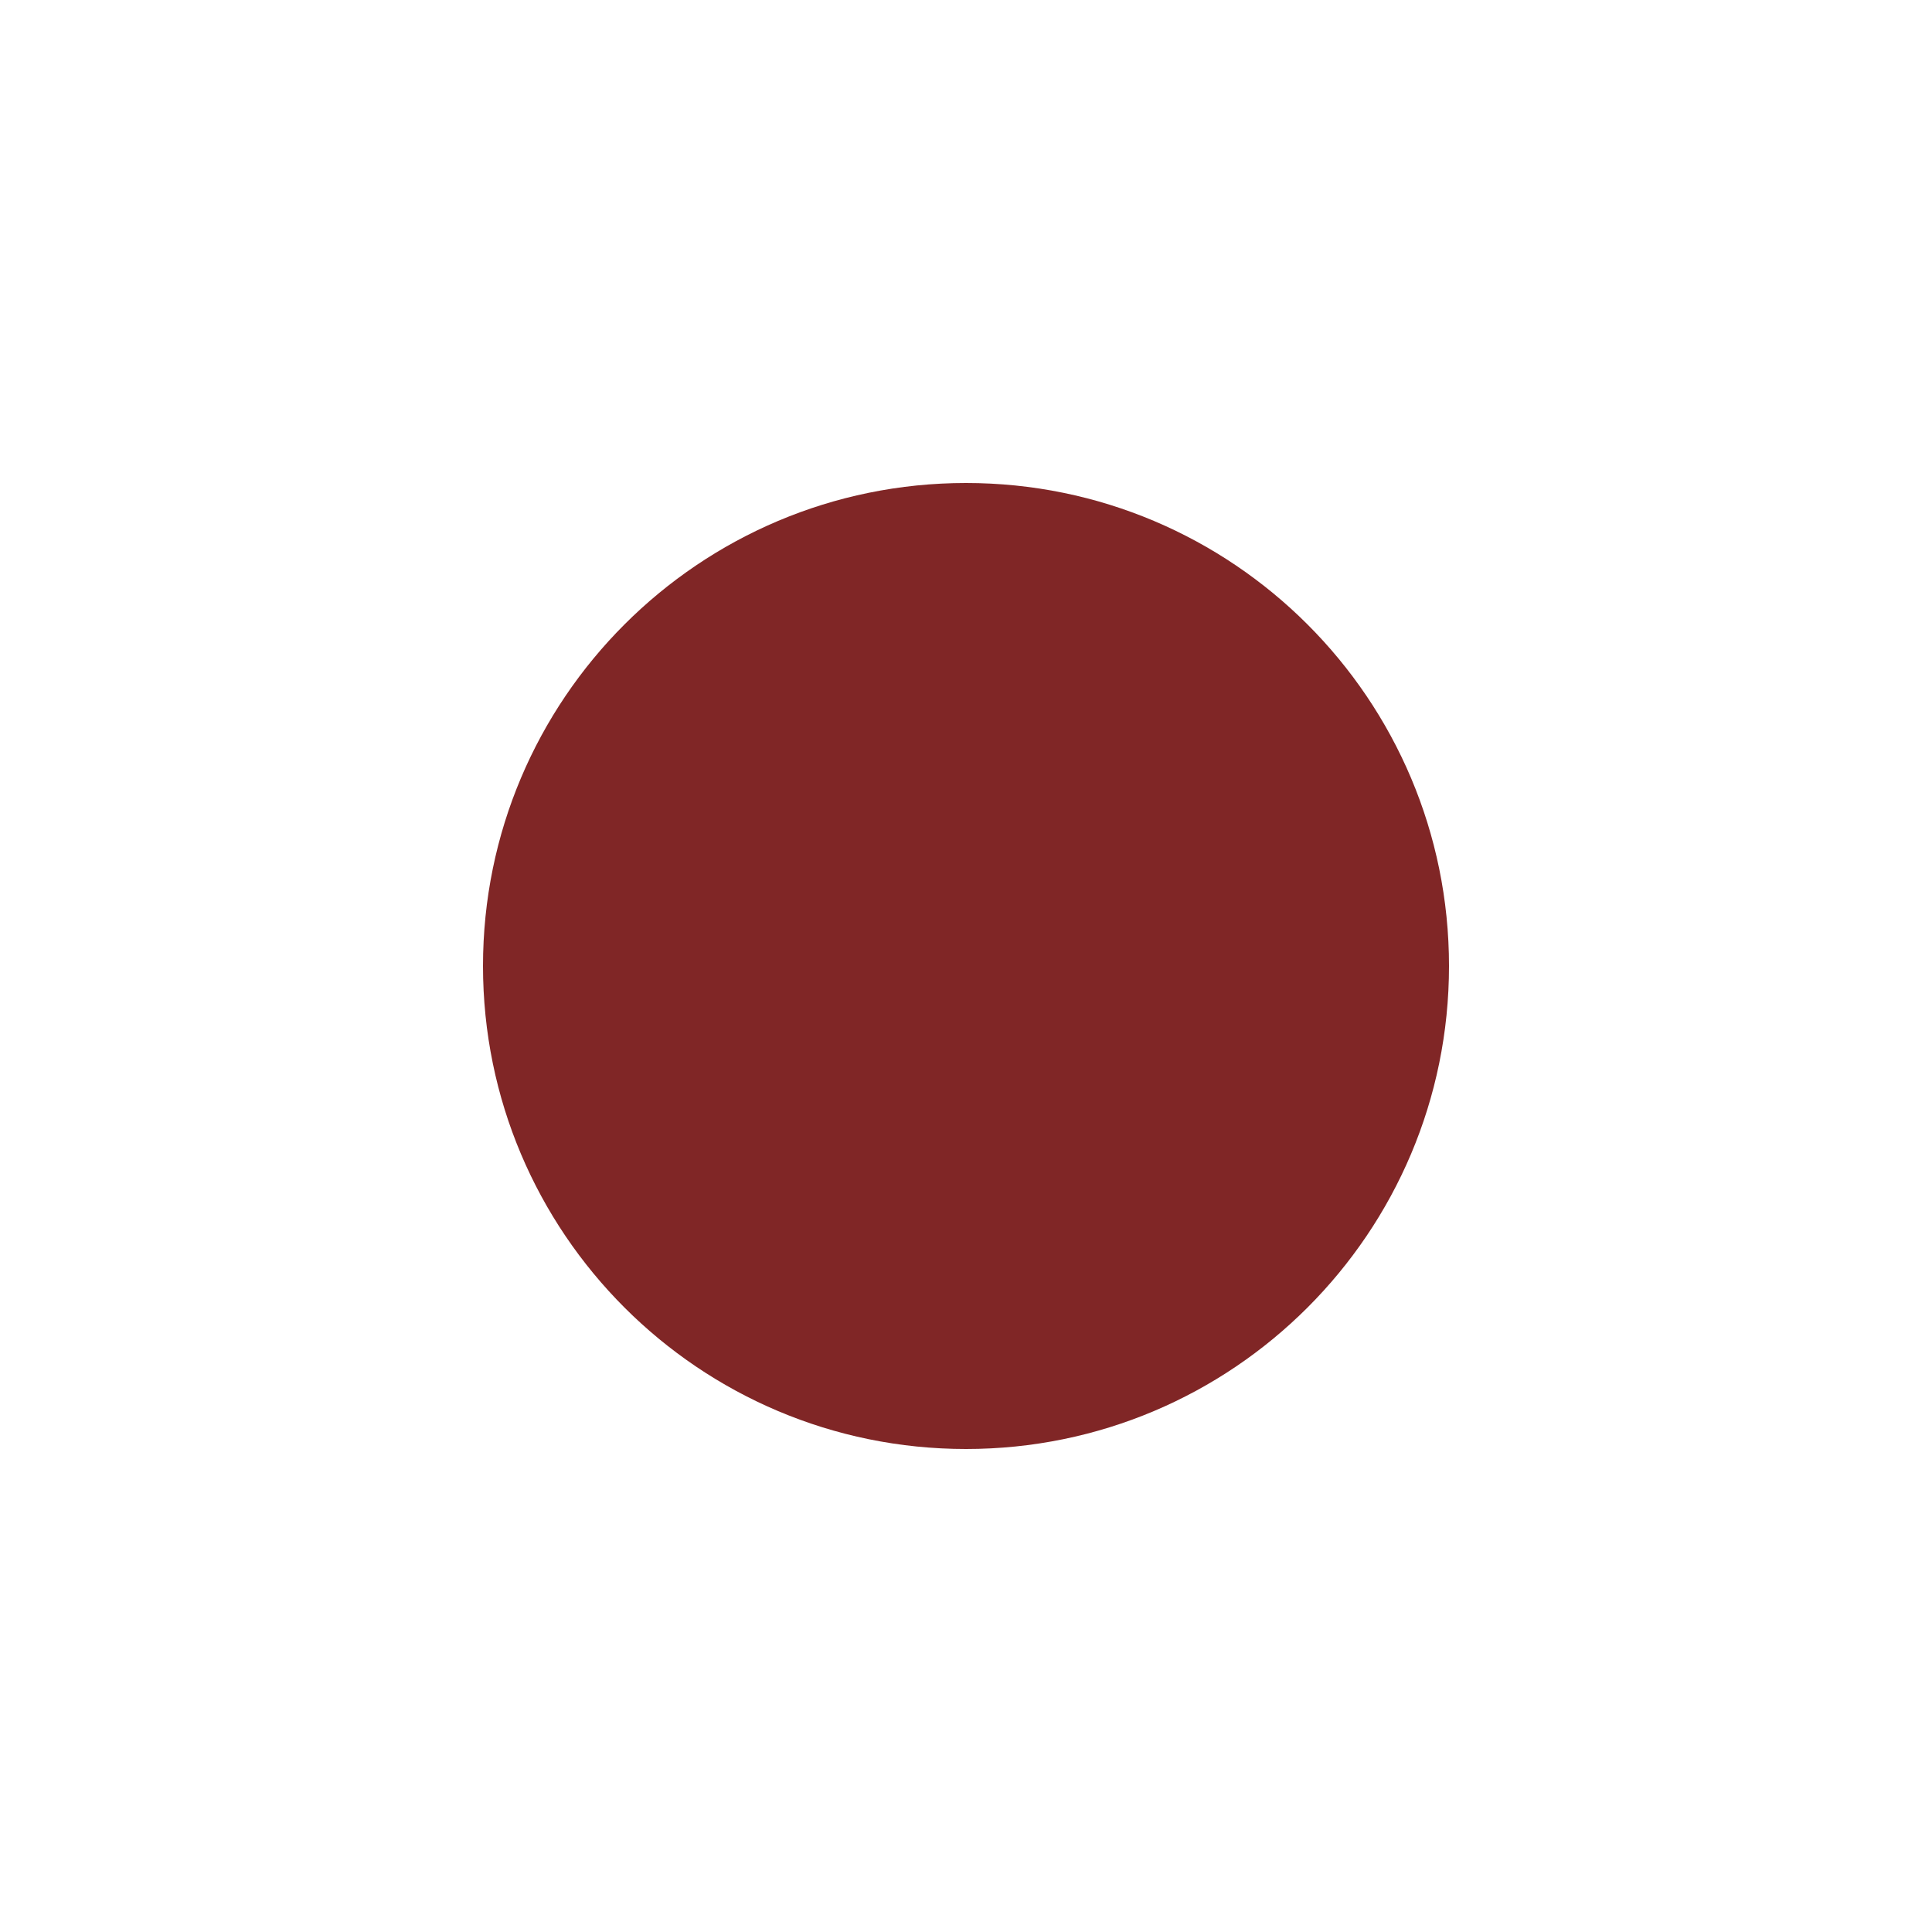
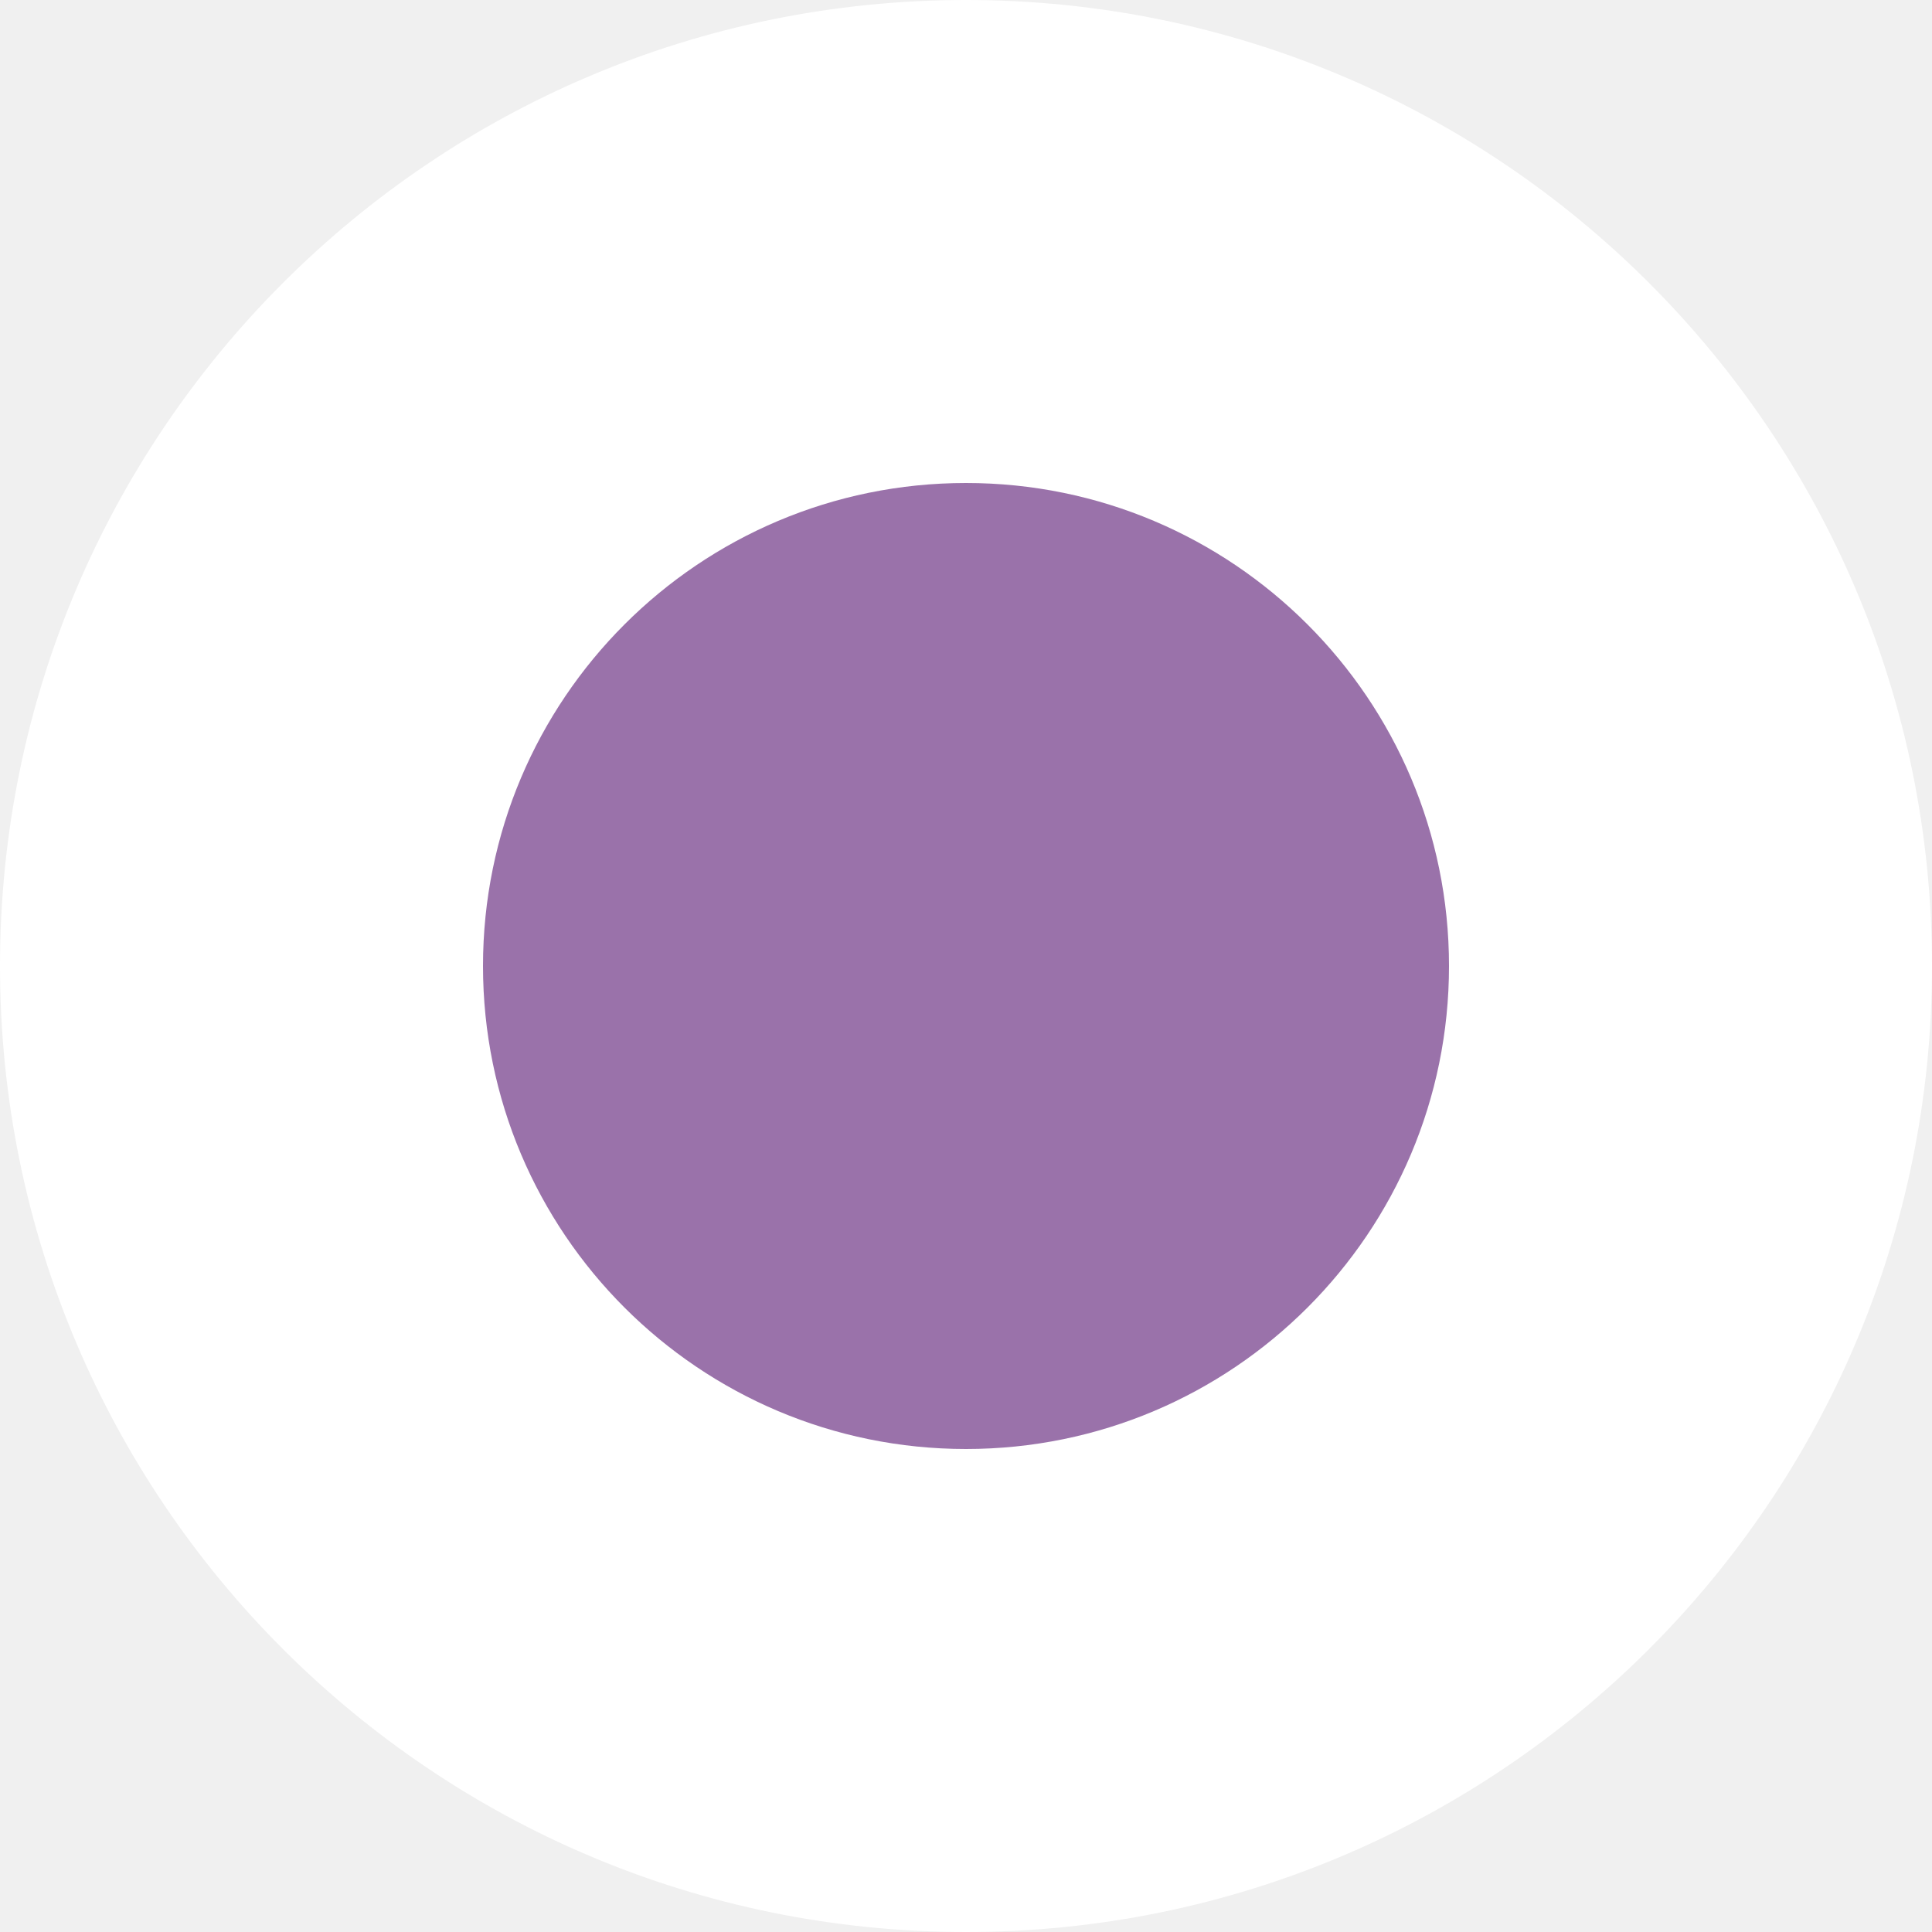
<svg xmlns="http://www.w3.org/2000/svg" width="32" height="32" viewBox="0 0 32 32" fill="none">
-   <rect width="32" height="32" fill="white" />
-   <circle cx="16" cy="16" r="8" fill="#802626" />
+   <rect width="32" height="32" rx="16" fill="white" />
+   <circle cx="16" cy="16" r="8" fill="#9A72AA" />
</svg>
